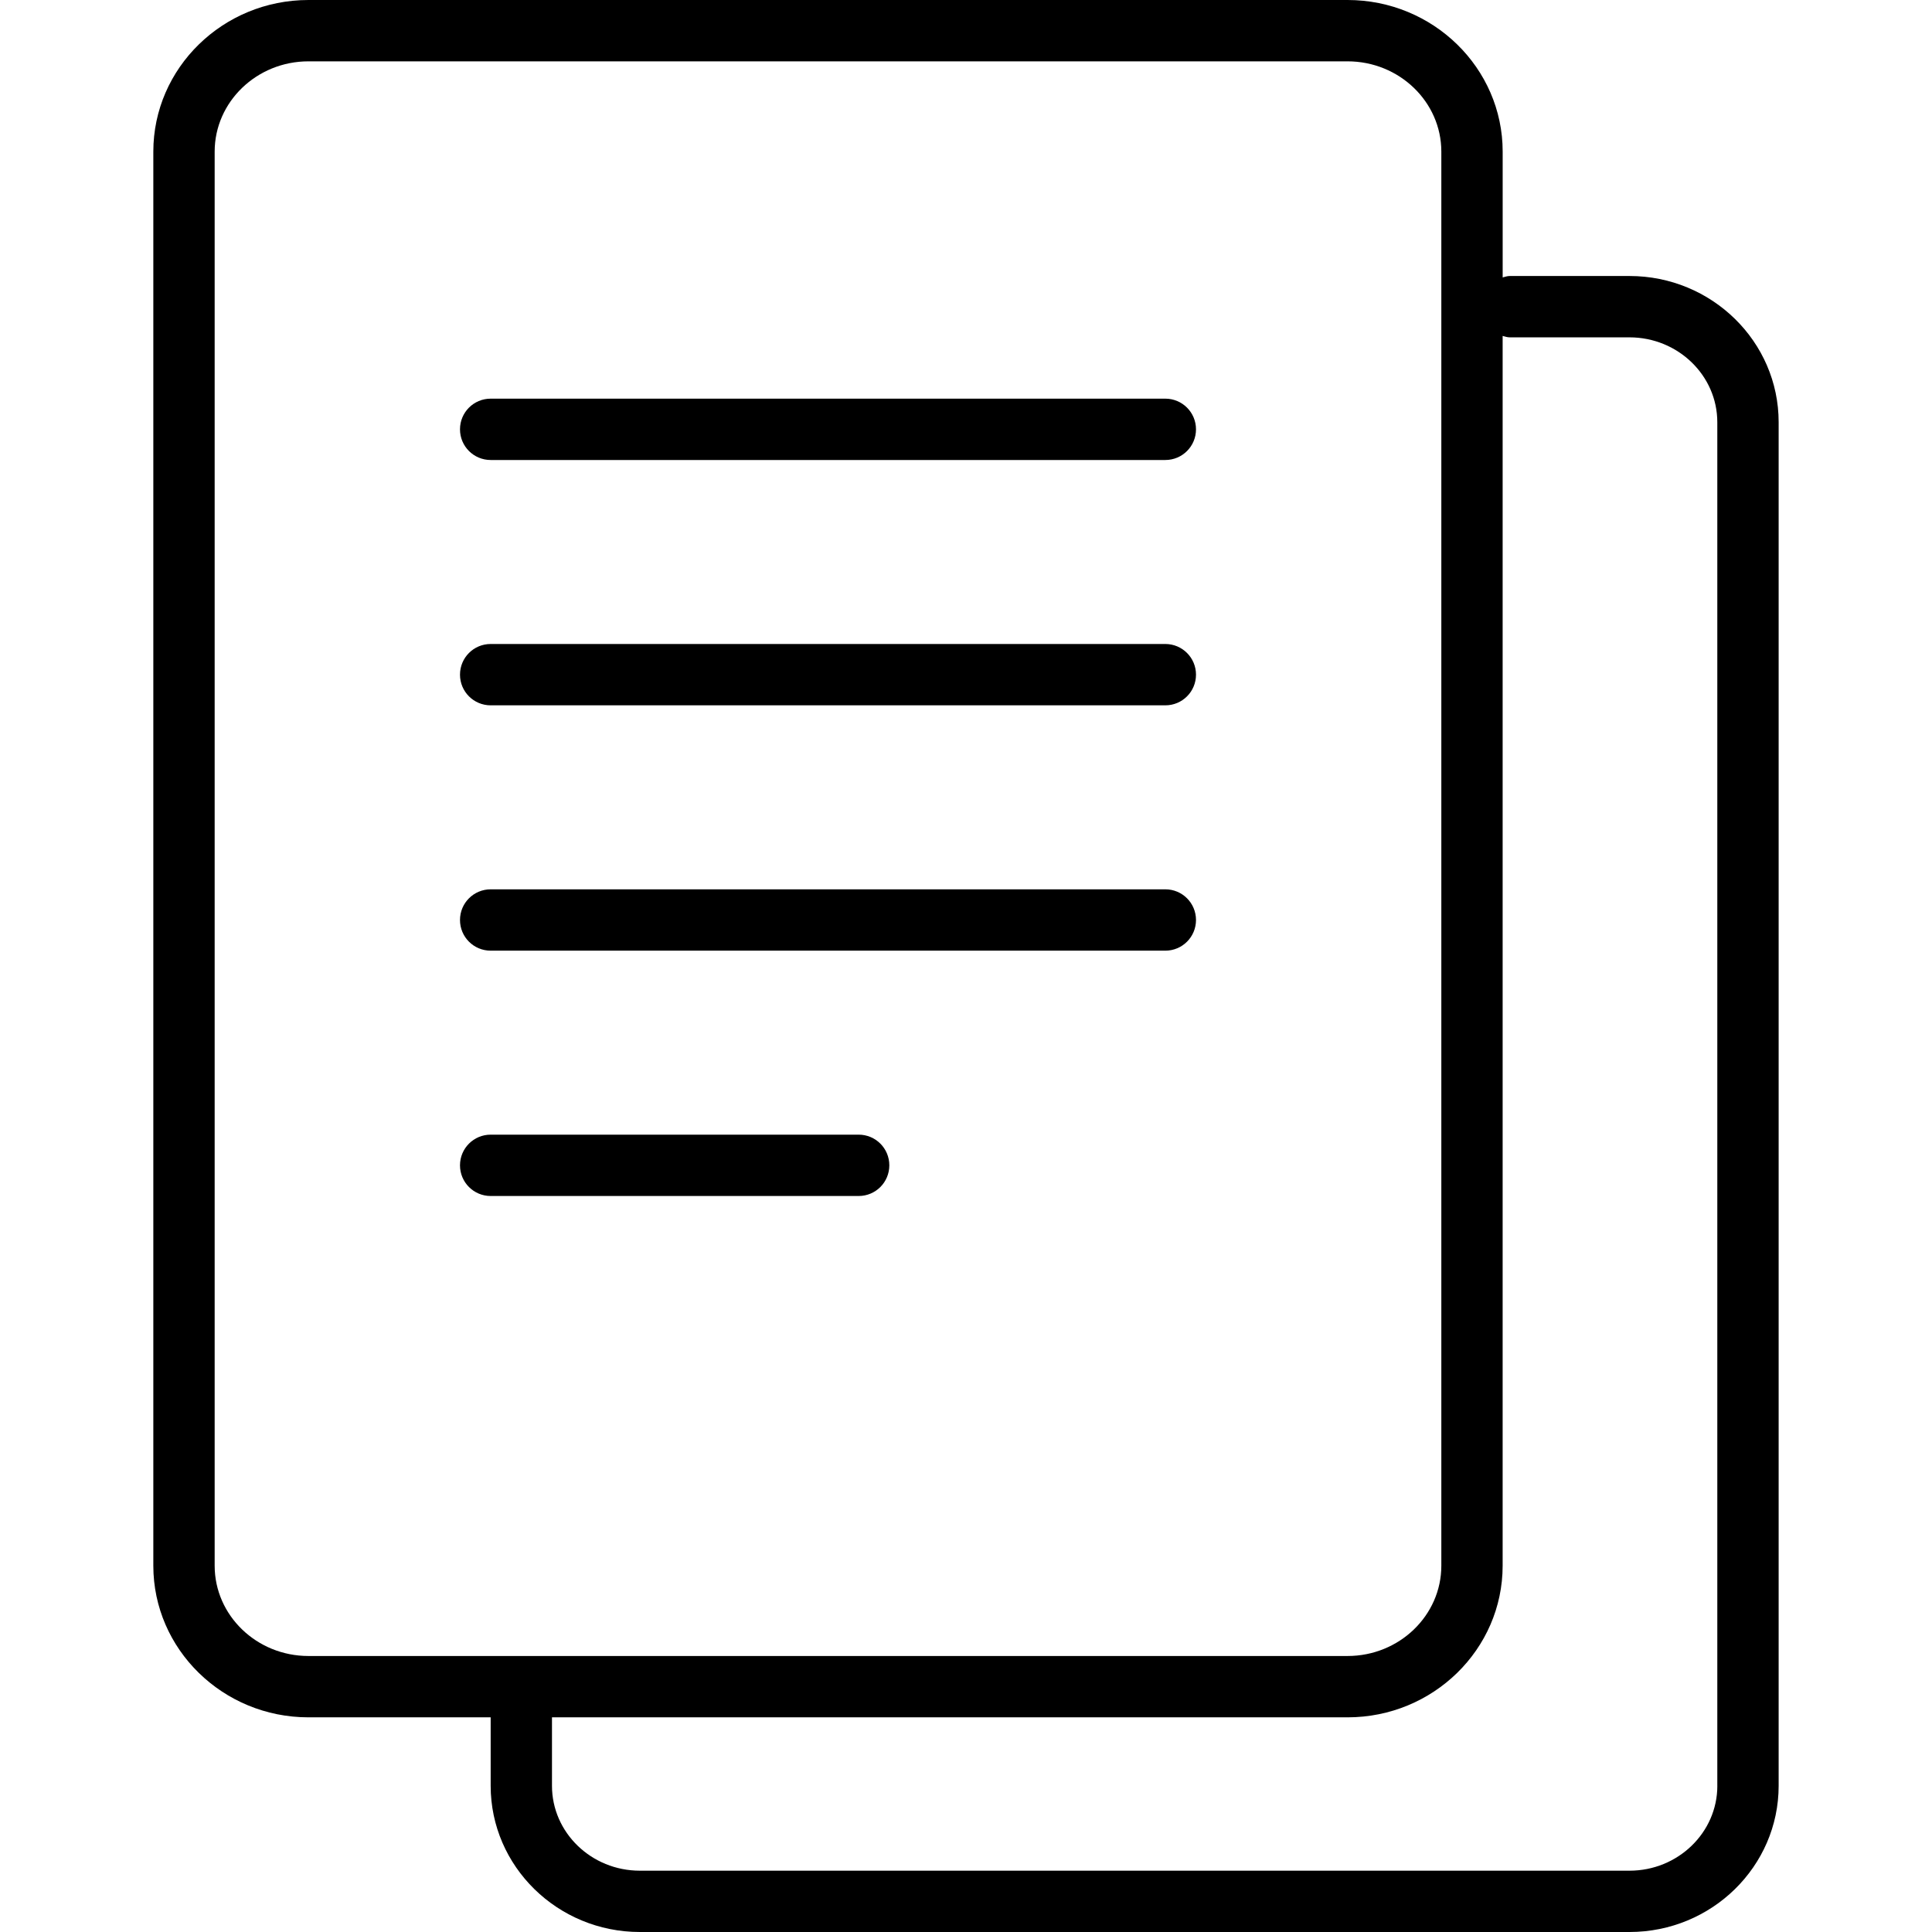
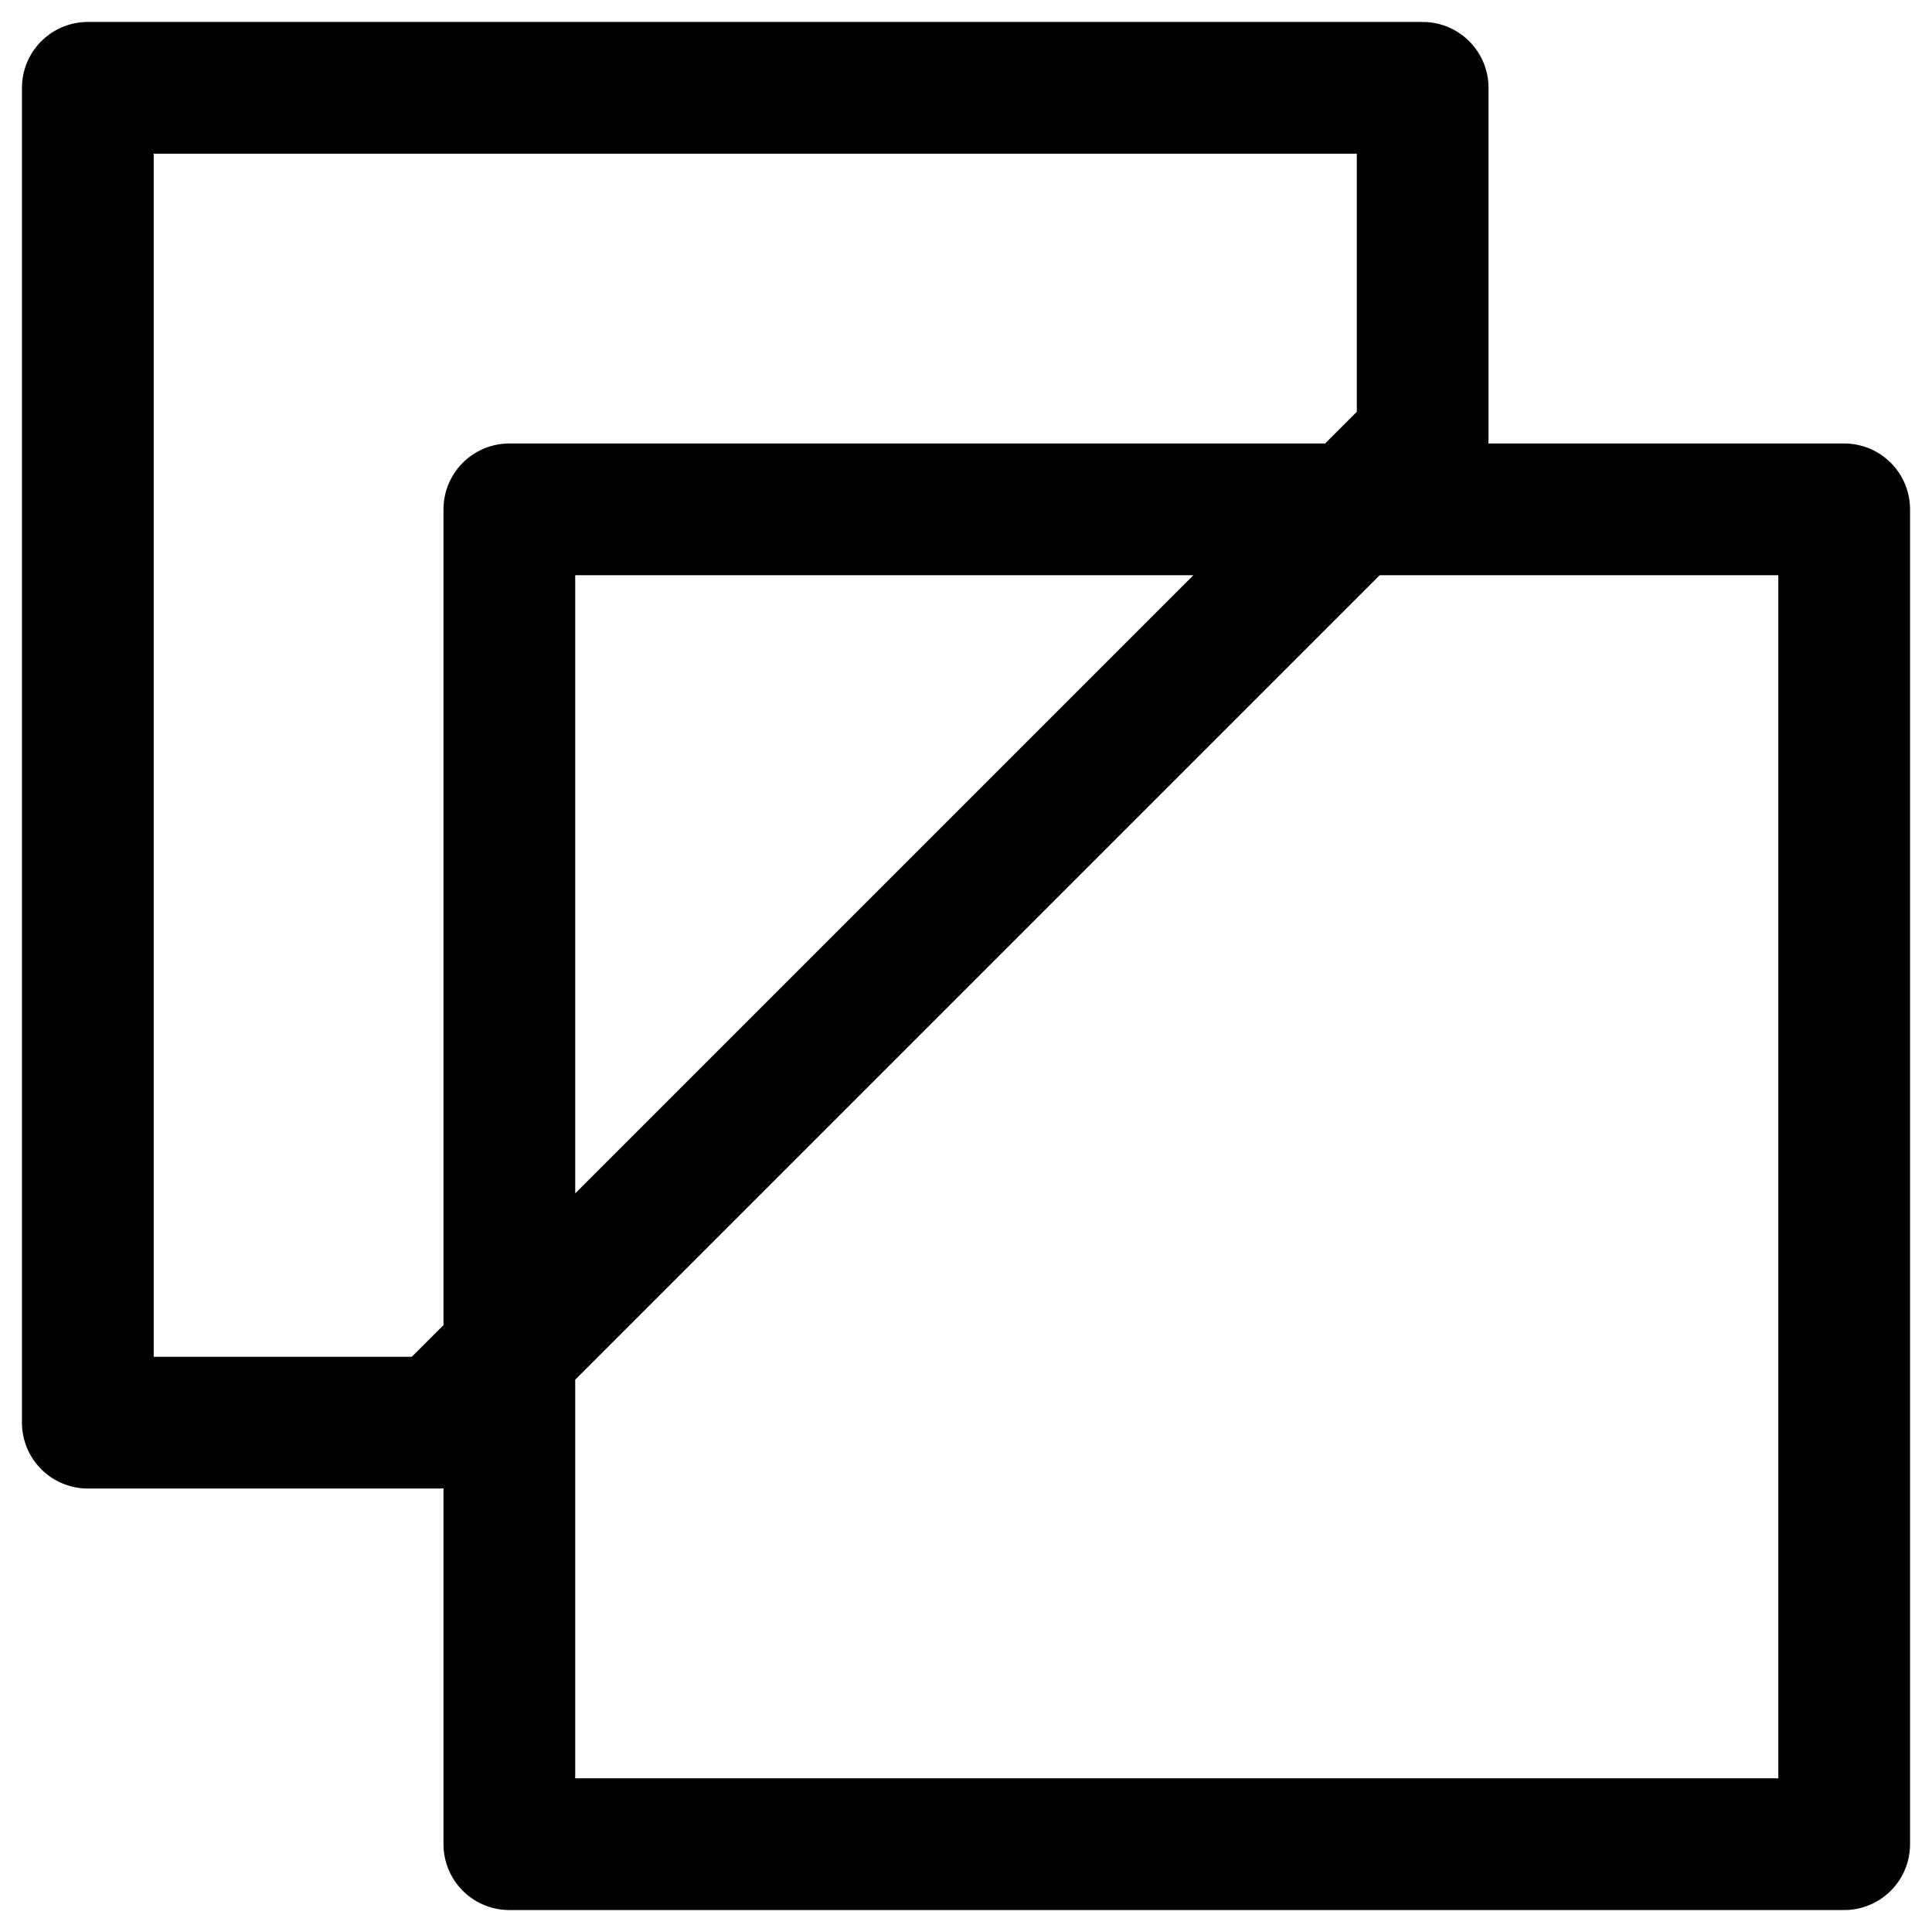
- <svg xmlns="http://www.w3.org/2000/svg" version="1.1" id="Layer_1" x="0px" y="0px" viewBox="0 0 64 64" enable-background="new 0 0 64 64" xml:space="preserve">
-   <g id="Text-files">
-     <path d="M53.979,9.143H50.011c-0.083,0-0.156,0.028-0.233,0.047V5.023   C49.778,2.253,47.473,0,44.64,0h-34.423C7.384,0,5.079,2.253,5.079,5.023v46.843   c0,2.77,2.305,5.023,5.138,5.023h6.037v2.268C16.254,61.827,18.47,64,21.195,64   h32.784c2.725,0,4.941-2.173,4.941-4.843V13.986   C58.921,11.316,56.704,9.143,53.979,9.143z M7.111,51.866V5.023   c0-1.649,1.394-2.991,3.106-2.991h34.423c1.712,0,3.106,1.342,3.106,2.991v46.843   c0,1.649-1.394,2.991-3.106,2.991h-34.423C8.505,54.857,7.111,53.515,7.111,51.866z    M56.889,59.157c0,1.551-1.306,2.812-2.91,2.812h-32.784   c-1.604,0-2.91-1.261-2.91-2.812v-2.268h26.354   c2.833,0,5.138-2.253,5.138-5.023V11.128c0.077,0.019,0.15,0.047,0.233,0.047   h3.968c1.604,0,2.91,1.261,2.91,2.812V59.157z" />
-     <path d="M38.603,13.206H16.254c-0.562,0-1.016,0.454-1.016,1.016   c0,0.562,0.454,1.016,1.016,1.016h22.349c0.562,0,1.016-0.454,1.016-1.016   C39.619,13.661,39.165,13.206,38.603,13.206z" />
-     <path d="M38.603,21.333H16.254c-0.562,0-1.016,0.454-1.016,1.016   c0,0.562,0.454,1.016,1.016,1.016h22.349c0.562,0,1.016-0.454,1.016-1.016   C39.619,21.788,39.165,21.333,38.603,21.333z" />
-     <path d="M38.603,29.46H16.254c-0.562,0-1.016,0.454-1.016,1.016   s0.454,1.016,1.016,1.016h22.349c0.562,0,1.016-0.454,1.016-1.016   S39.165,29.46,38.603,29.46z" />
-     <path d="M28.444,37.587H16.254c-0.562,0-1.016,0.454-1.016,1.016   s0.454,1.016,1.016,1.016h12.19c0.562,0,1.016-0.454,1.016-1.016   S29.006,37.587,28.444,37.587z" />
-   </g>
-   <g>
- </g>
-   <g>
- </g>
-   <g>
- </g>
-   <g>
- </g>
-   <g>
- </g>
-   <g>
- </g>
-   <g>
- </g>
-   <g>
- </g>
-   <g>
- </g>
-   <g>
- </g>
-   <g>
- </g>
-   <g>
- </g>
-   <g>
- </g>
-   <g>
- </g>
-   <g>
- </g>
+ <svg xmlns="http://www.w3.org/2000/svg" width="22" height="22" viewBox="0 0 22 22" fill="none">
+   <path d="M16.2 5V1H1V16.2H5L16.2 5ZM5.8 5.8V21H21V5.8H5.8Z" stroke="black" stroke-width="1.5" stroke-linecap="round" stroke-linejoin="round" />
</svg>
